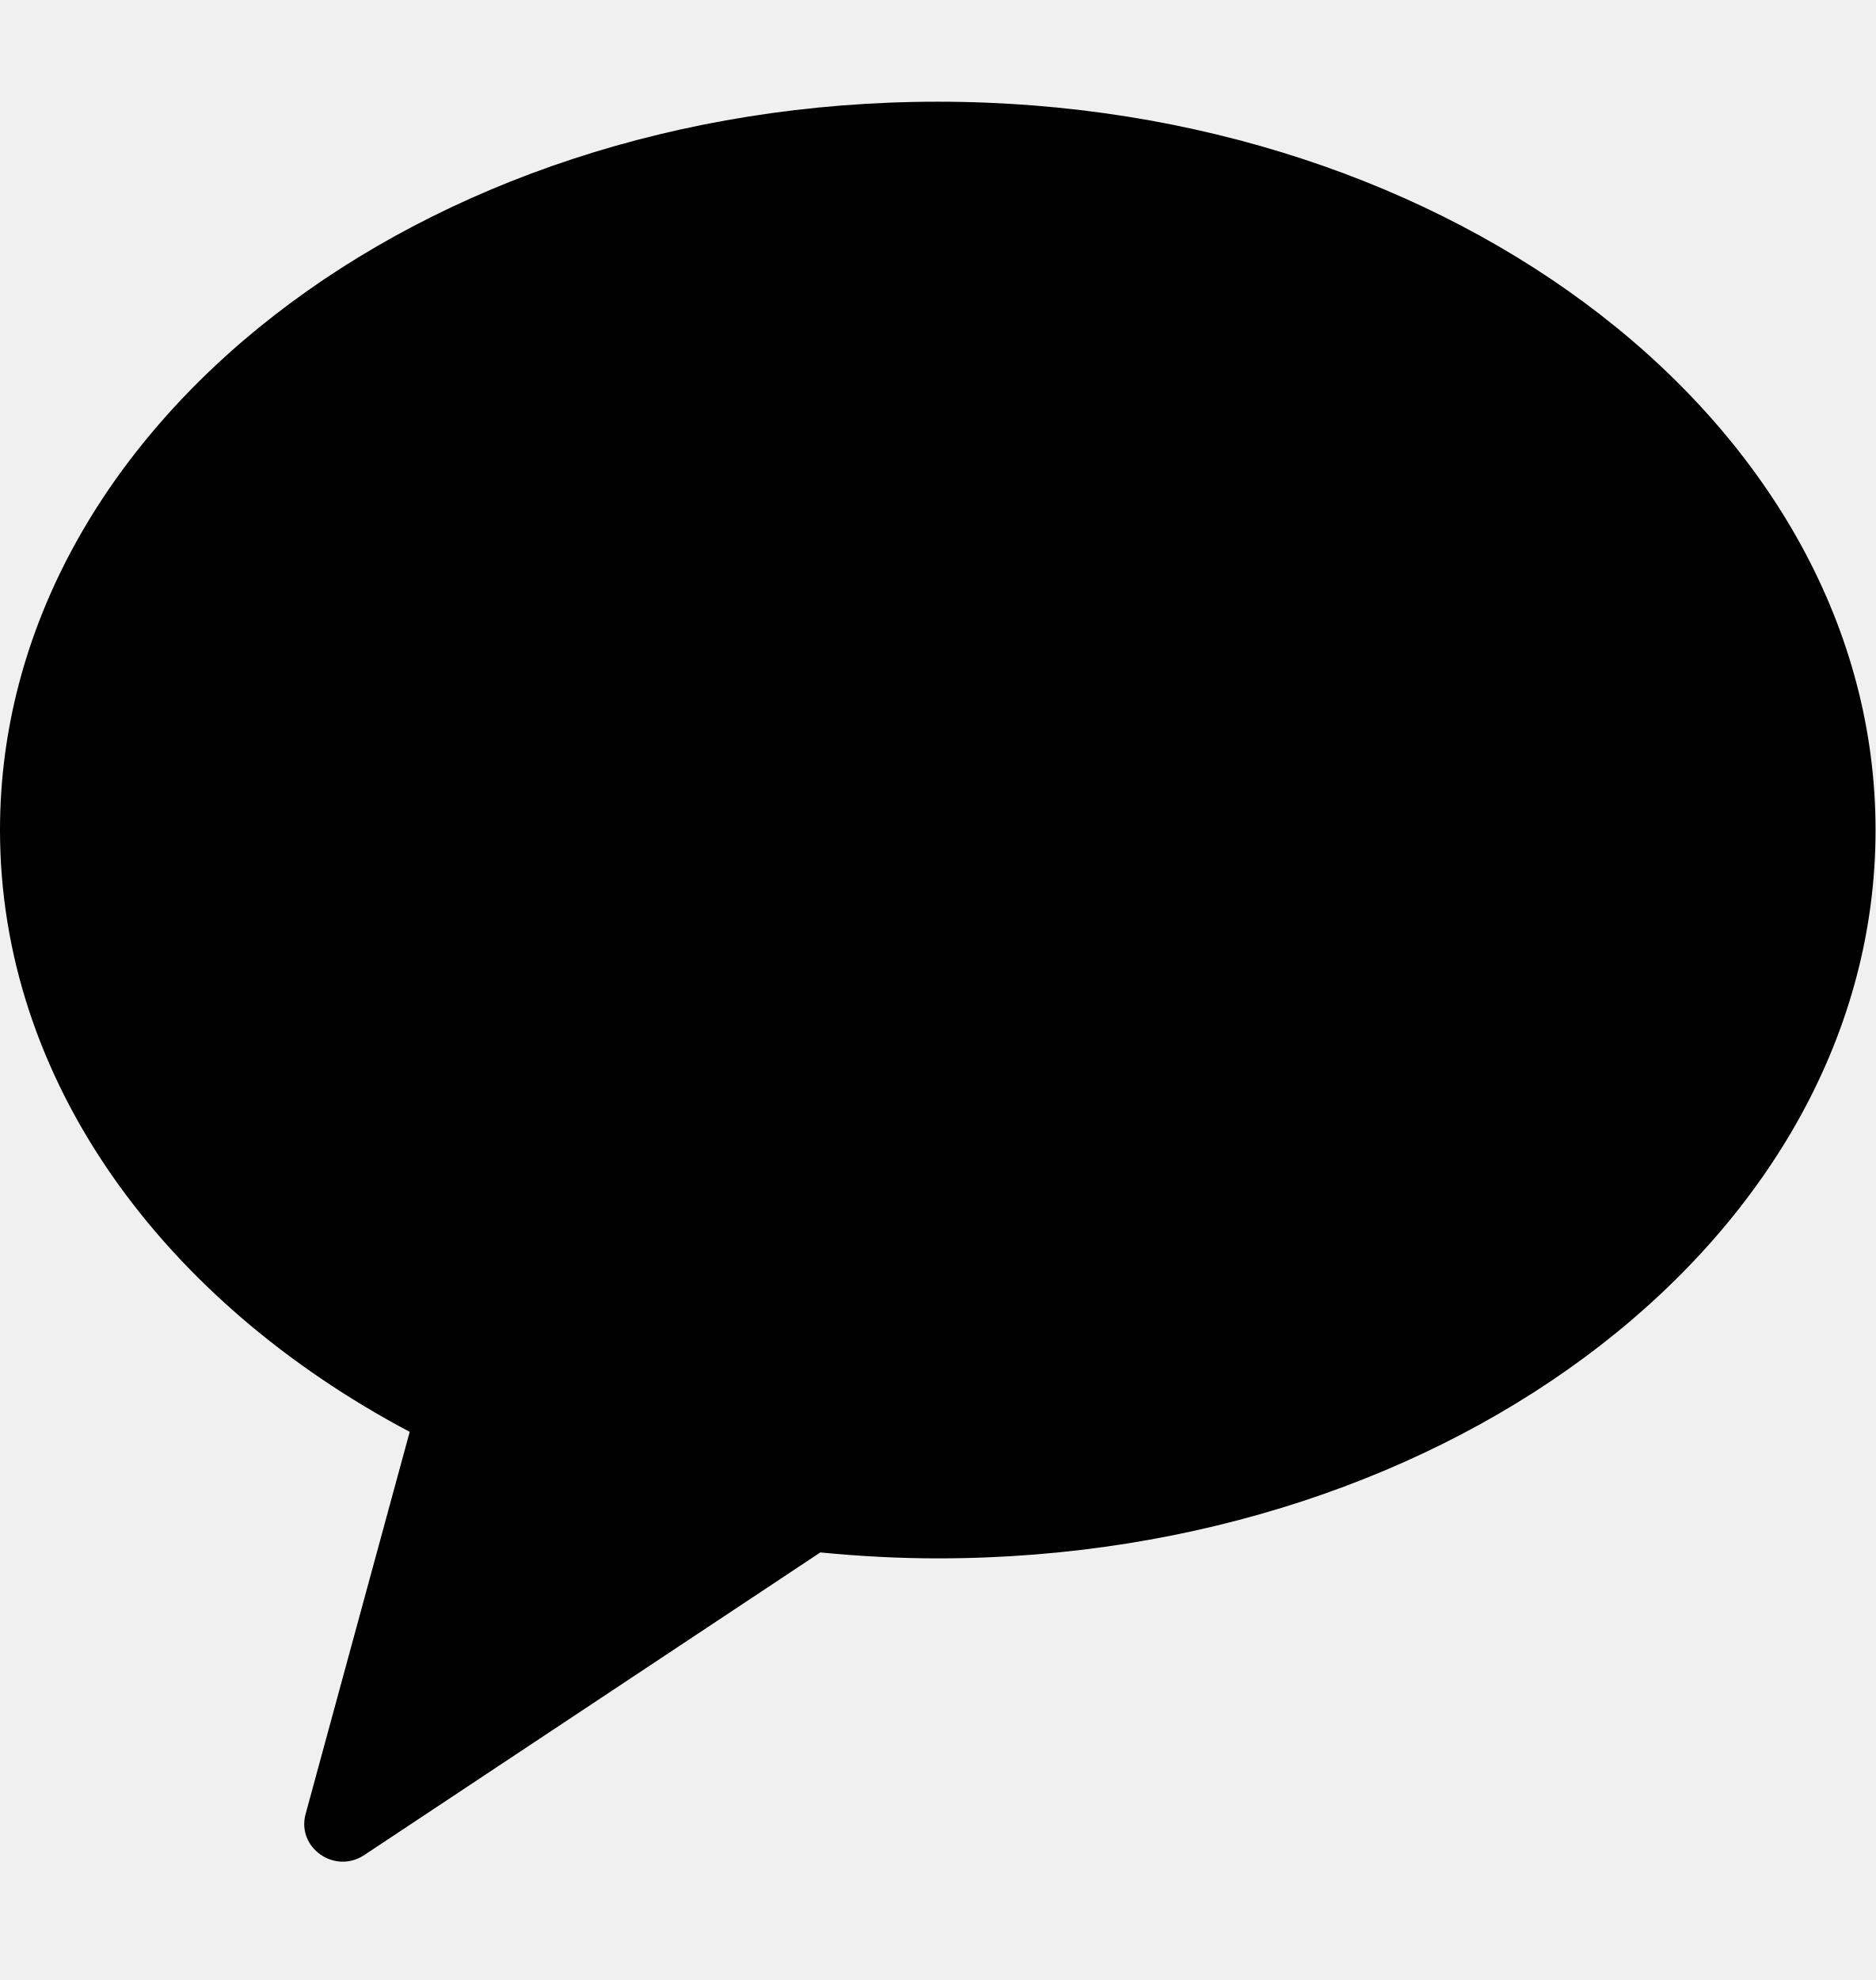
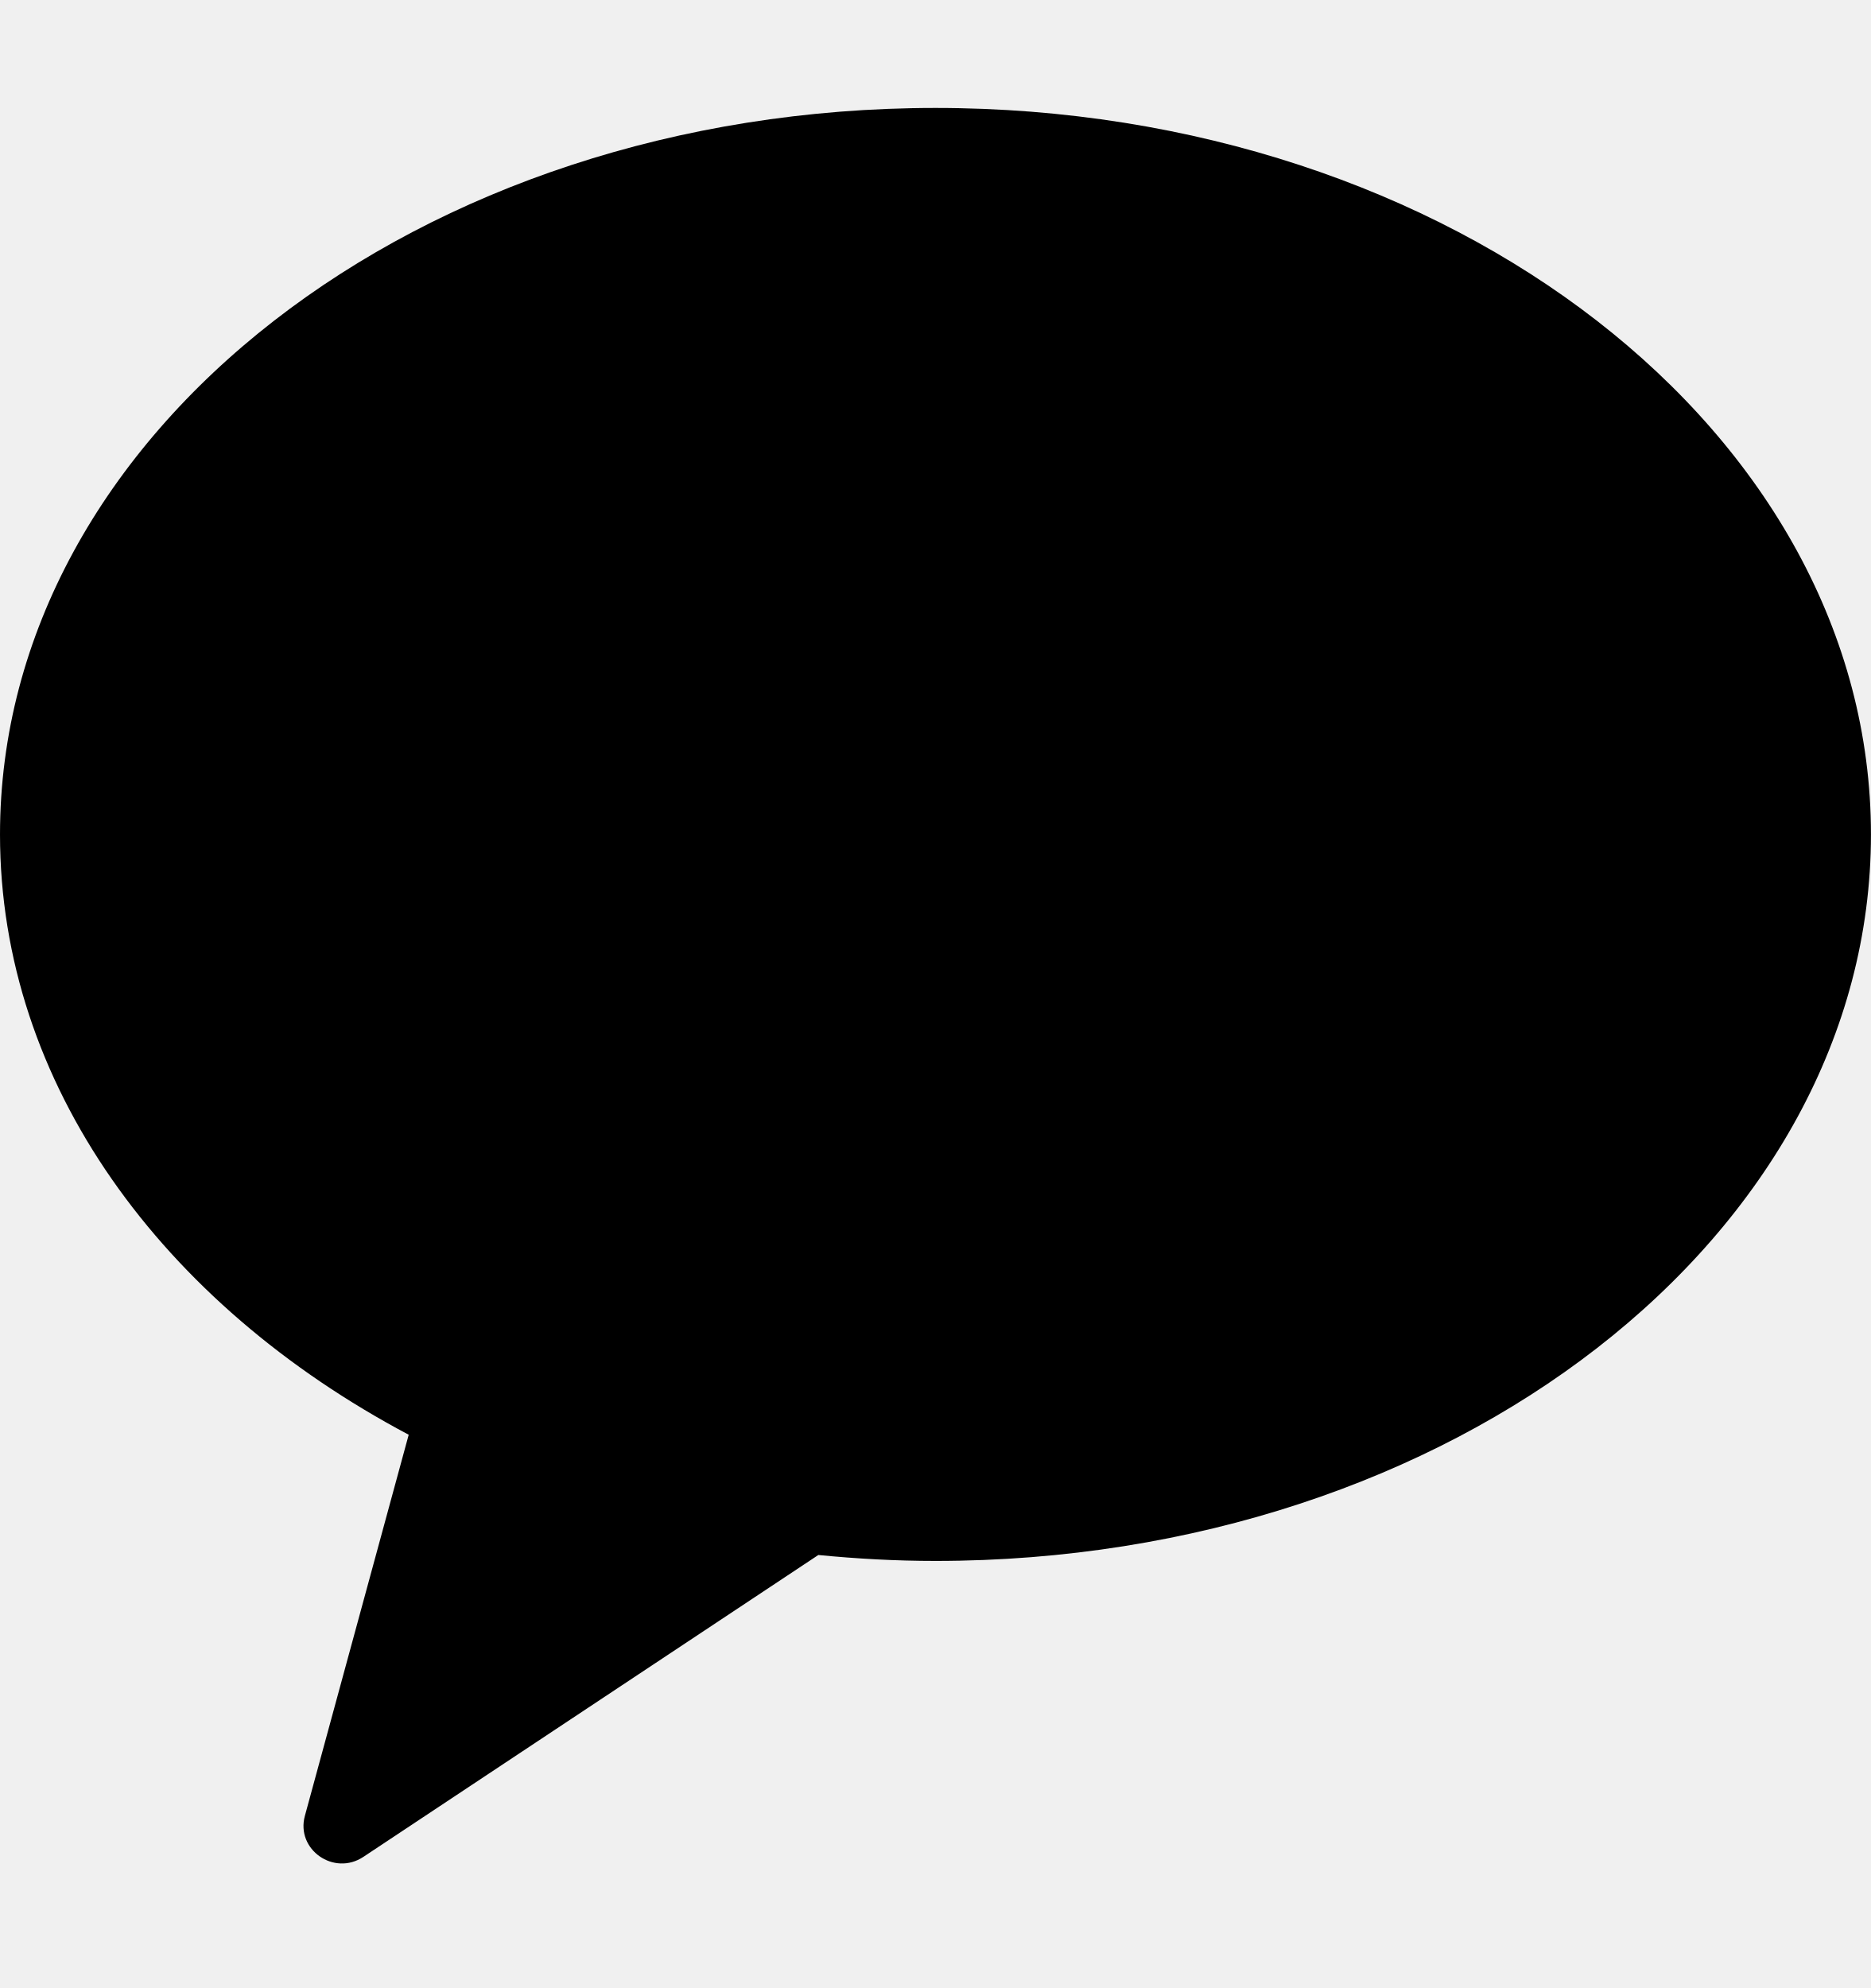
- <svg xmlns="http://www.w3.org/2000/svg" width="18" height="19" viewBox="0 0 18 19" fill="none">
+ <svg xmlns="http://www.w3.org/2000/svg" width="16" height="17" viewBox="0 0 18 19" fill="none">
  <g clip-path="url(#clip0_27_185)">
    <path fill-rule="evenodd" clip-rule="evenodd" d="M9 0.976C4.029 0.976 1.8e-05 4.106 1.8e-05 7.965C1.8e-05 10.366 1.558 12.482 3.932 13.74L2.933 17.407C2.845 17.731 3.213 17.989 3.496 17.801L7.873 14.897C8.243 14.933 8.618 14.954 9 14.954C13.97 14.954 18 11.825 18 7.965C18 4.106 13.97 0.976 9 0.976Z" fill="black" />
  </g>
  <defs>
    <clipPath id="clip0_27_185">
      <rect width="18" height="18" fill="white" transform="translate(0 0.5)" />
    </clipPath>
  </defs>
</svg>
